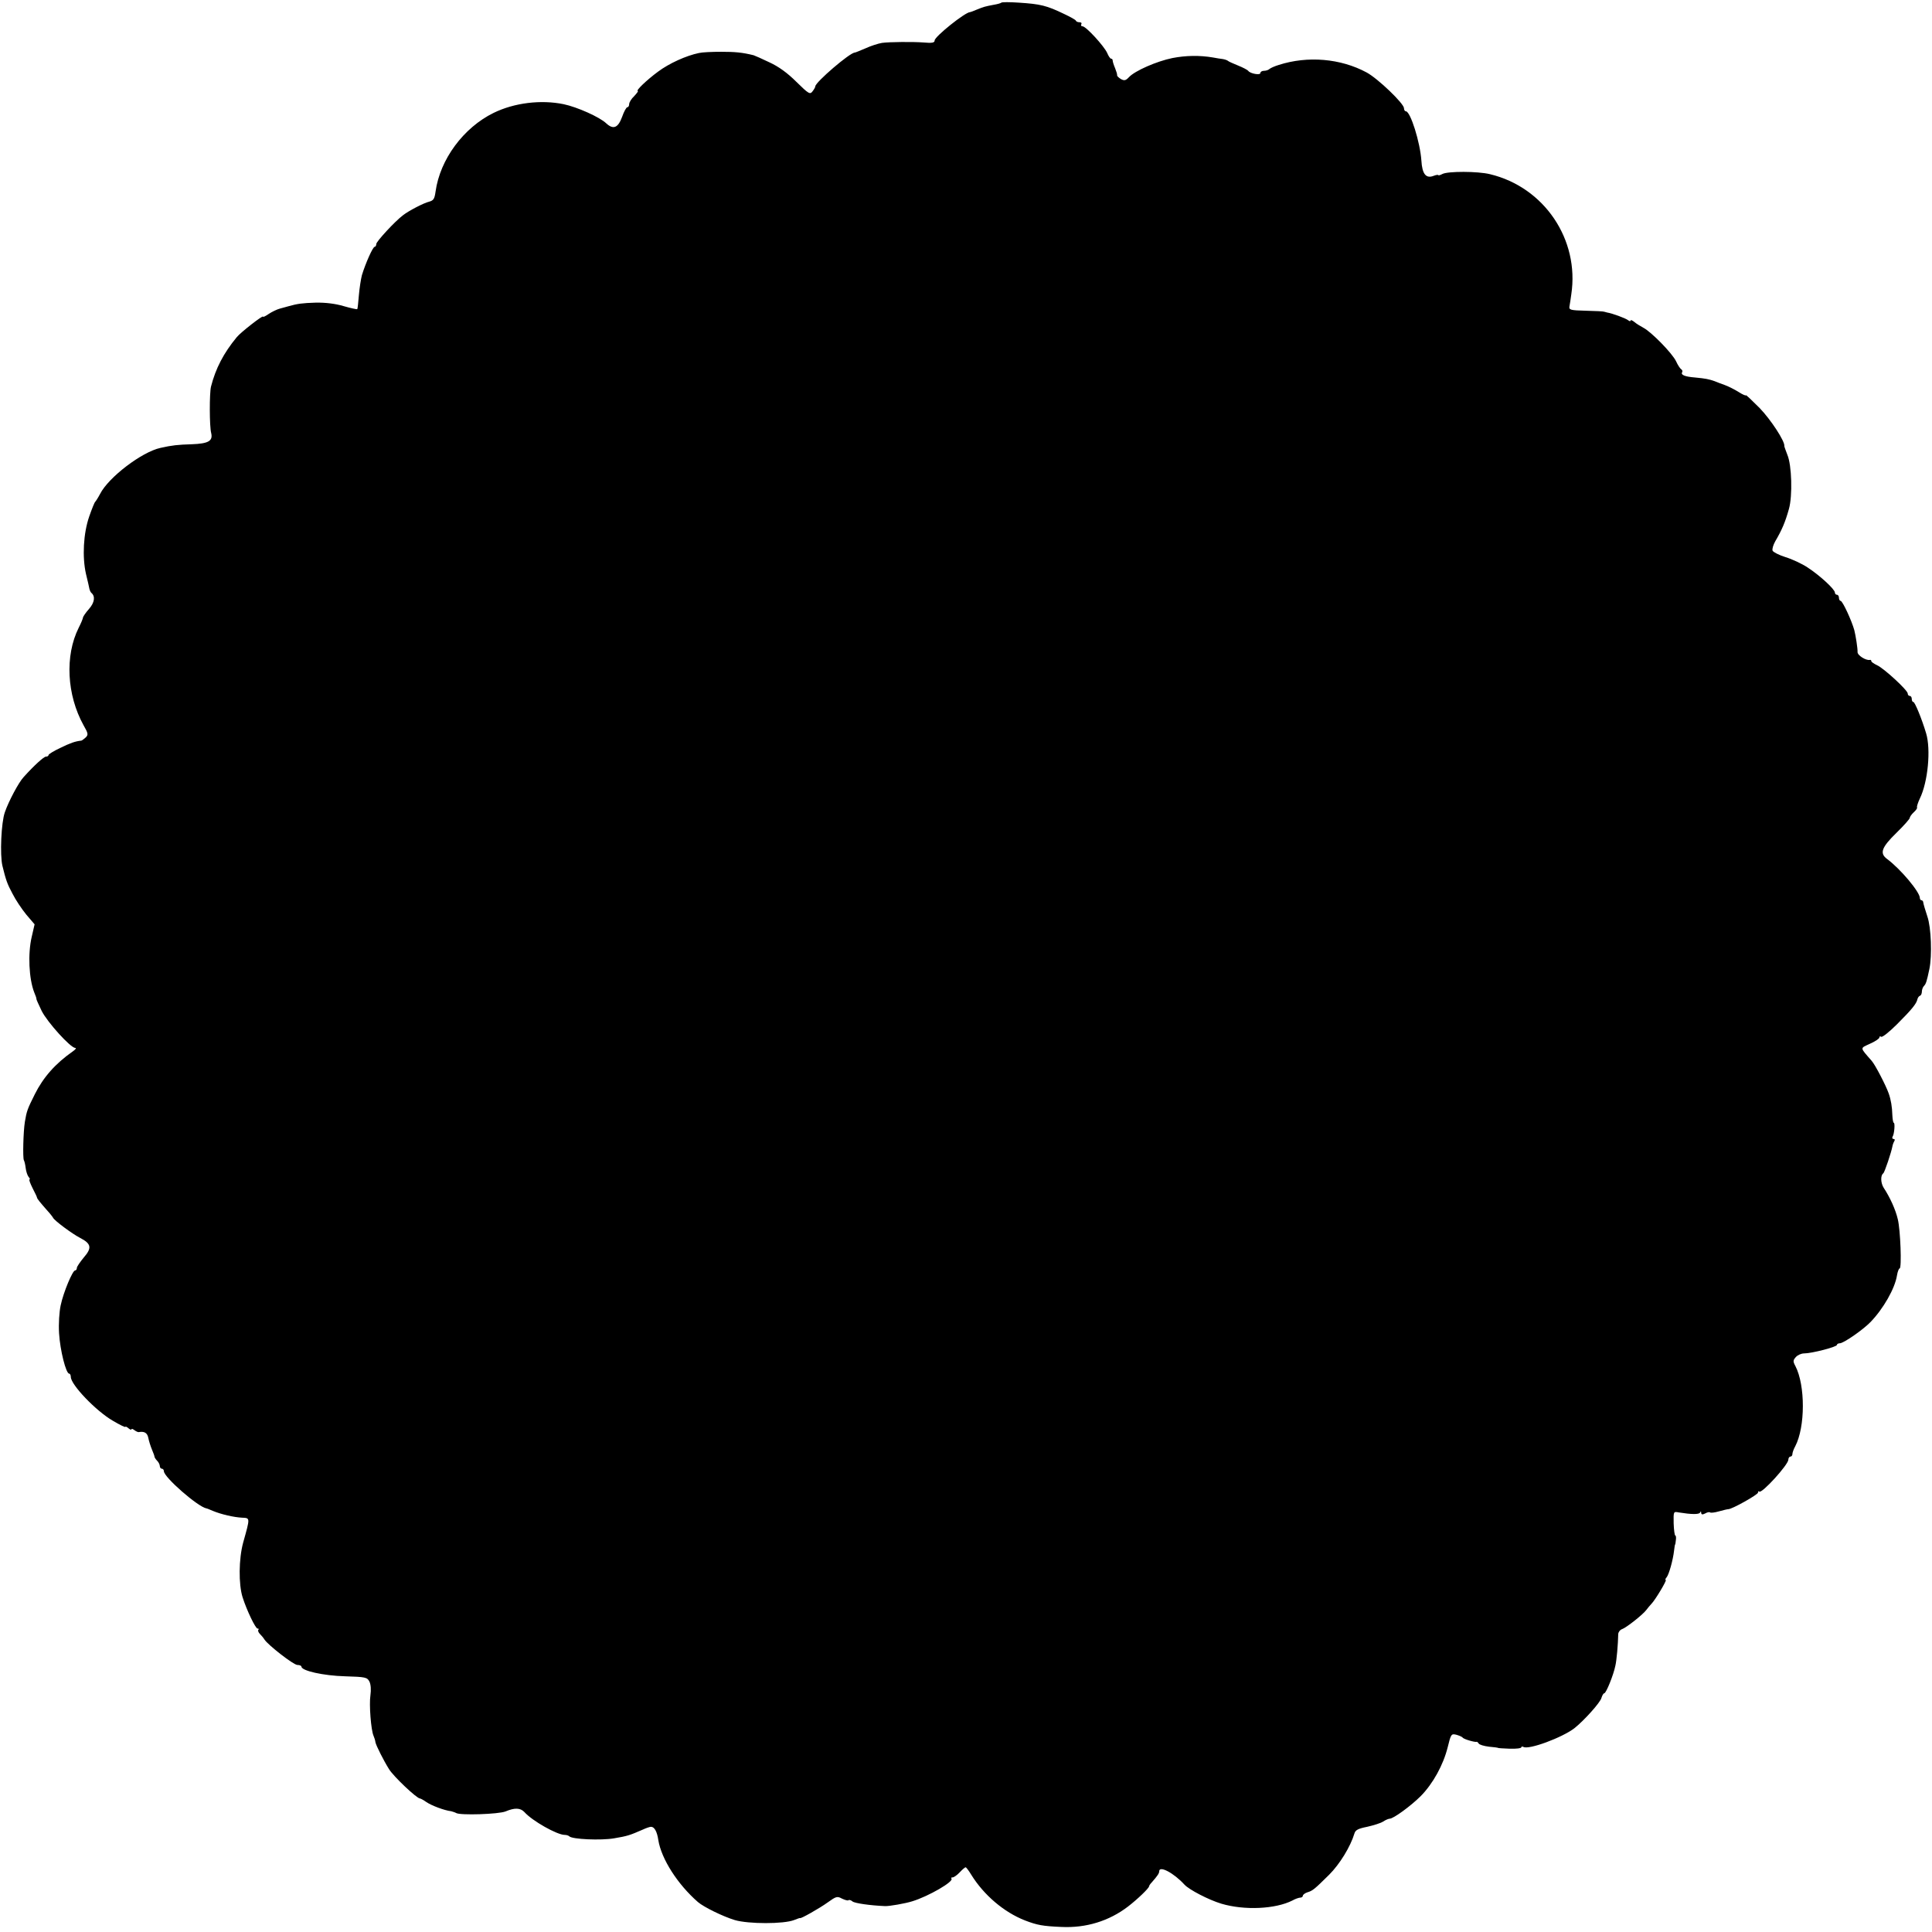
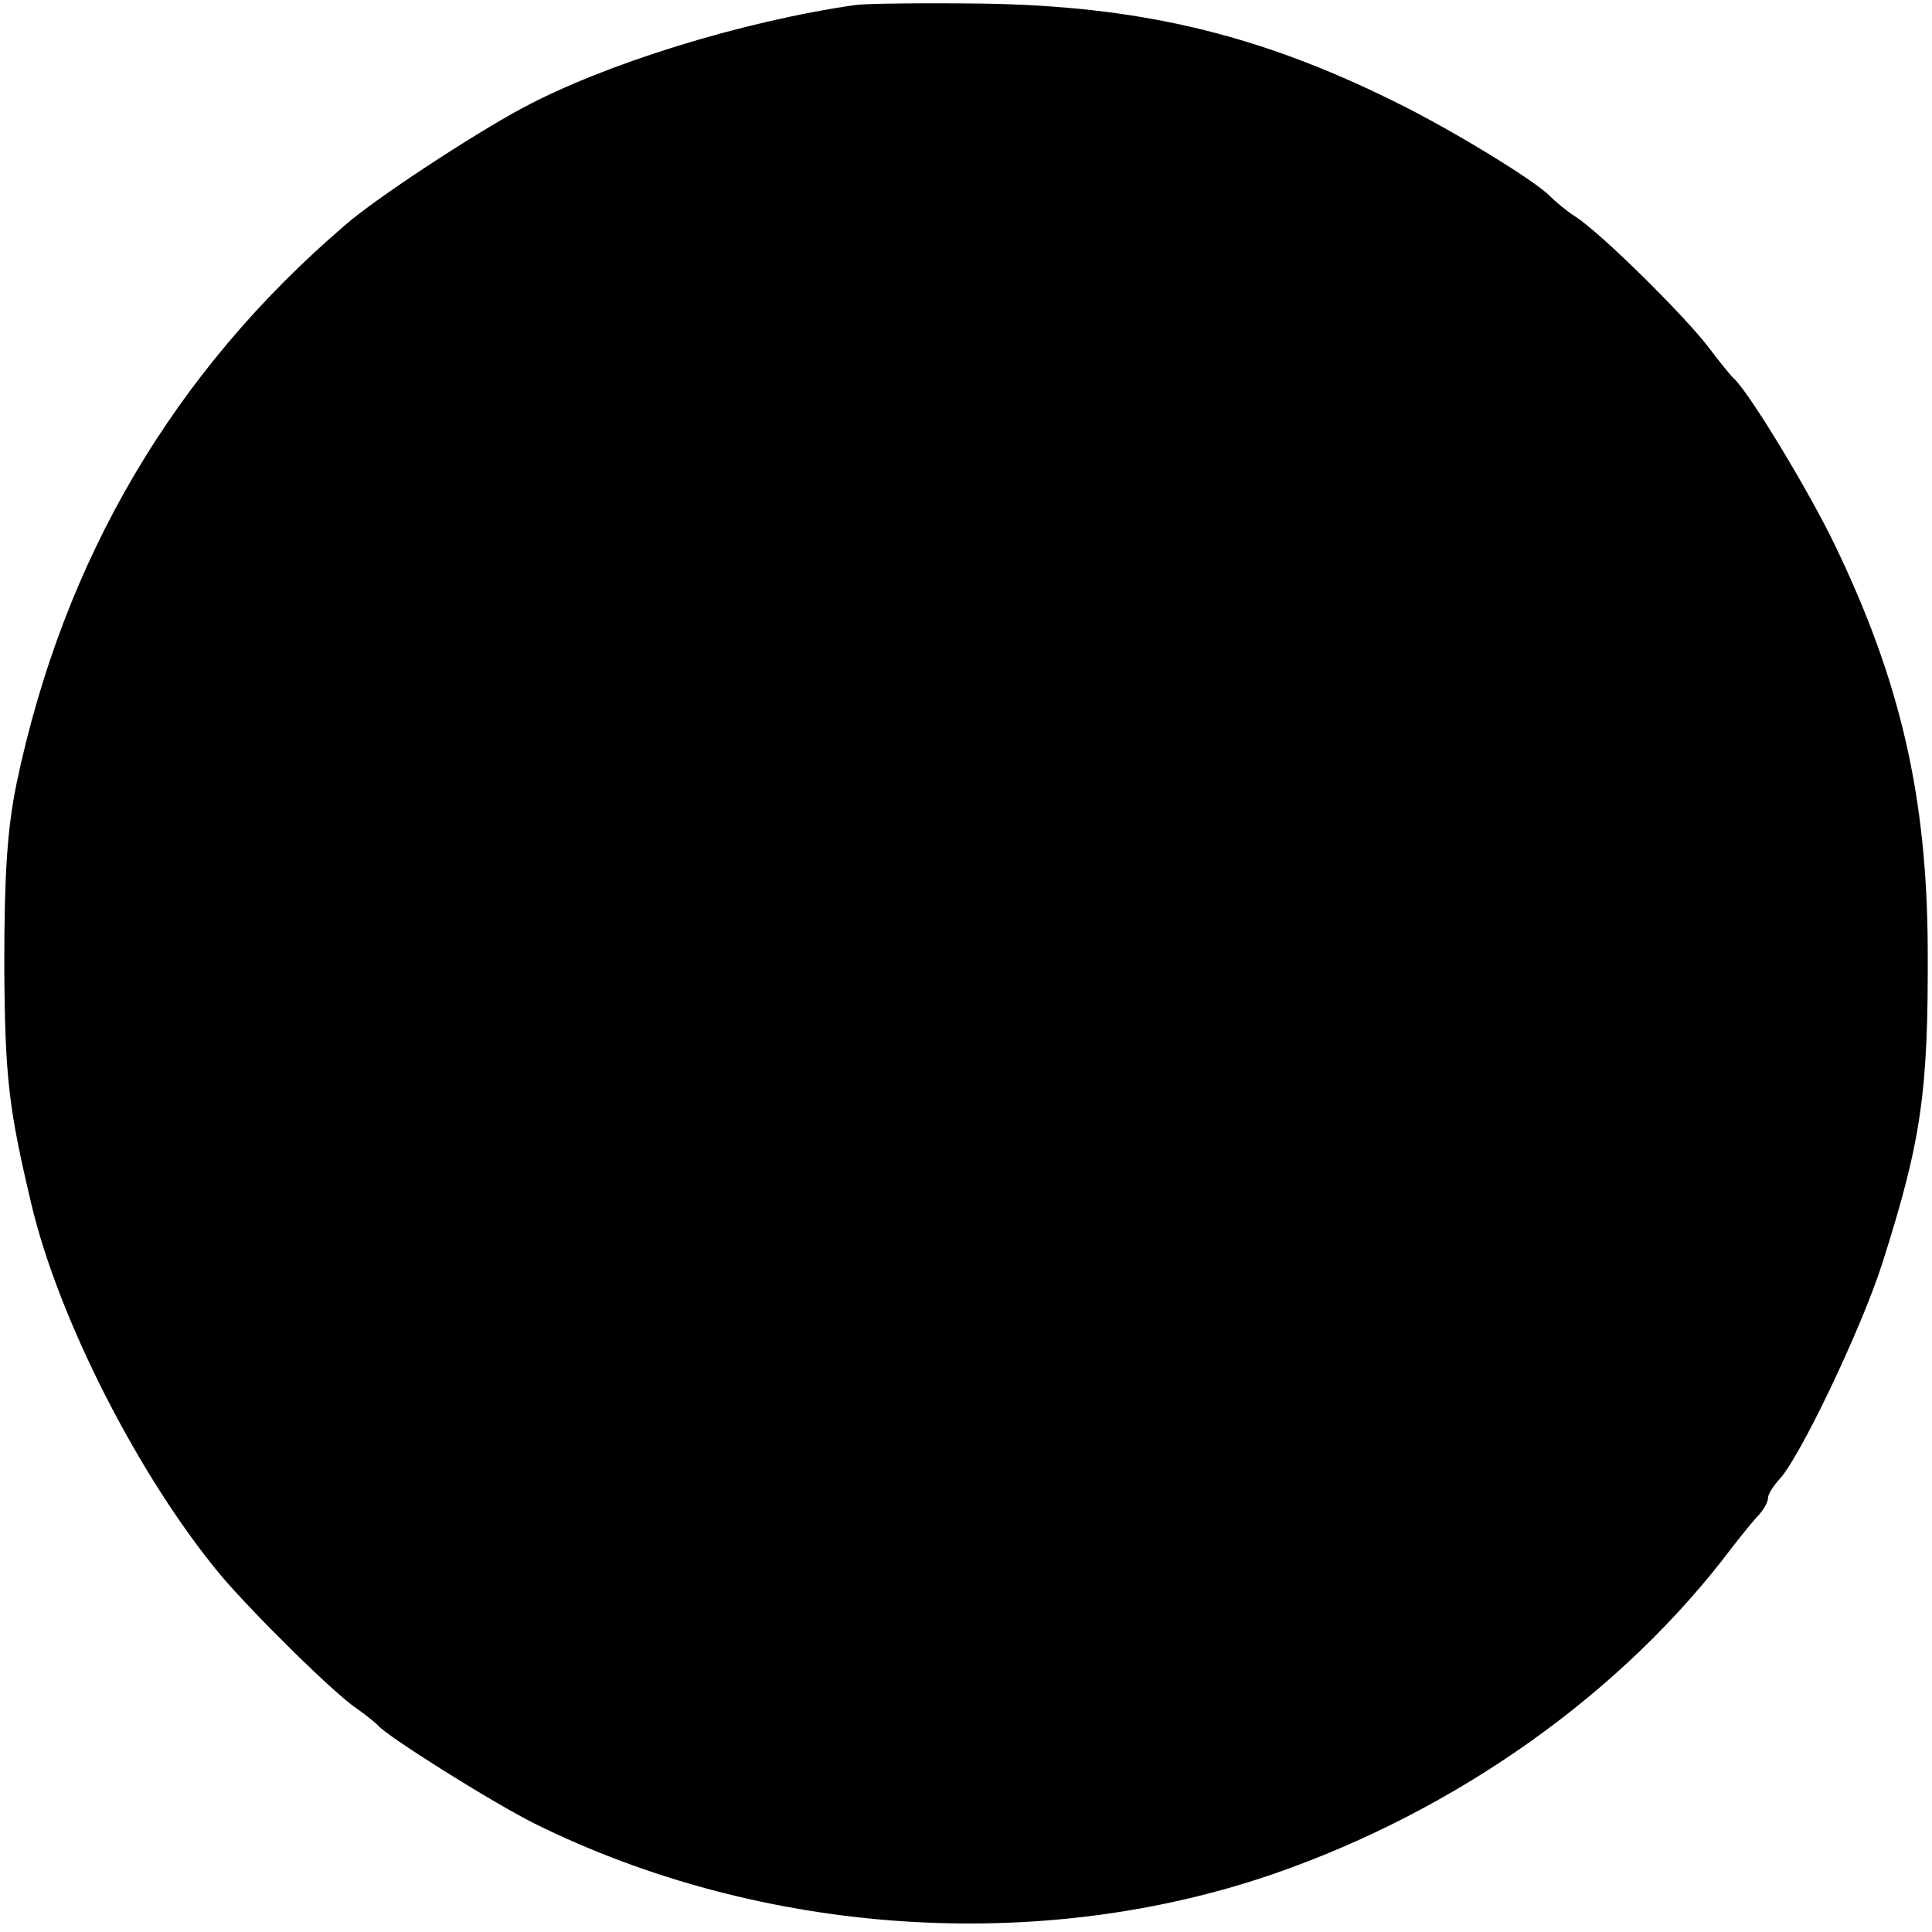
- <svg xmlns="http://www.w3.org/2000/svg" version="1.0" width="955pt" height="955pt" viewBox="0 0 955 955" preserveAspectRatio="xMidYMid meet">
-   <g transform="translate(0,955) scale(0.1,-0.1)" fill="#000000" stroke="none">
-     <path d="M4950 9537 c-3 -3 -21 -8 -40 -11 -41 -8 -46 -9 -83 -24 -16 -7 -30 -12 -32 -12 -24 0 -175 -121 -175 -140 0 -11 -12 -14 -55 -10 -52 4 -168 3 -205 -2 -19 -3 -56 -15 -82 -27 -26 -11 -50 -21 -53 -21 -24 0 -194 -146 -195 -167 0 -5 -7 -16 -14 -25 -12 -16 -19 -12 -79 47 -44 44 -88 76 -134 97 -37 18 -72 33 -78 35 -57 14 -92 17 -160 17 -44 0 -93 -2 -110 -6 -63 -13 -147 -51 -202 -92 -57 -42 -113 -96 -100 -96 3 0 -5 -11 -18 -25 -14 -13 -25 -31 -25 -40 0 -8 -4 -15 -9 -15 -5 0 -17 -22 -26 -48 -20 -54 -43 -64 -78 -32 -32 31 -144 81 -211 95 -112 23 -244 7 -346 -43 -149 -73 -265 -230 -287 -389 -5 -36 -10 -44 -32 -50 -26 -6 -101 -45 -129 -67 -39 -29 -132 -130 -132 -142 0 -8 -4 -14 -8 -14 -9 0 -45 -81 -63 -140 -5 -19 -12 -64 -15 -99 -3 -36 -6 -67 -8 -69 -2 -2 -33 5 -68 15 -40 12 -90 18 -138 17 -65 -2 -89 -5 -135 -18 -5 -2 -23 -6 -40 -11 -16 -4 -42 -17 -57 -27 -16 -11 -28 -17 -28 -13 0 8 -111 -78 -130 -102 -65 -79 -104 -154 -127 -244 -8 -32 -8 -197 1 -230 9 -39 -14 -52 -97 -55 -67 -2 -97 -5 -154 -18 -92 -20 -256 -145 -298 -227 -10 -19 -21 -36 -24 -39 -4 -3 -17 -36 -30 -73 -29 -84 -35 -200 -16 -284 8 -33 16 -67 17 -74 2 -8 6 -16 9 -19 21 -17 17 -48 -11 -80 -17 -19 -30 -39 -30 -43 0 -4 -9 -27 -21 -50 -69 -138 -59 -332 24 -482 23 -40 24 -47 11 -60 -9 -8 -18 -15 -22 -16 -30 -3 -55 -12 -104 -36 -32 -15 -58 -31 -58 -35 0 -5 -6 -8 -13 -8 -10 0 -58 -43 -110 -101 -24 -25 -75 -121 -93 -174 -18 -50 -25 -211 -12 -265 17 -69 23 -88 50 -138 15 -30 46 -76 68 -103 l41 -48 -14 -61 c-20 -84 -14 -208 12 -275 7 -16 12 -31 11 -33 -1 -1 11 -28 26 -59 28 -56 143 -183 166 -183 7 0 1 -8 -12 -17 -86 -60 -146 -128 -188 -212 -37 -74 -40 -83 -49 -136 -8 -49 -11 -179 -5 -190 3 -5 7 -22 9 -39 2 -16 8 -35 14 -43 6 -7 9 -13 5 -13 -4 0 3 -19 15 -43 12 -23 22 -44 22 -47 1 -6 14 -22 49 -62 15 -16 28 -33 30 -37 6 -14 95 -80 134 -100 56 -29 59 -50 18 -97 -18 -22 -34 -45 -34 -51 0 -7 -4 -13 -9 -13 -12 0 -57 -106 -71 -172 -7 -32 -11 -91 -8 -139 5 -83 34 -199 50 -199 4 0 8 -7 8 -16 0 -39 125 -169 208 -217 34 -20 62 -34 62 -30 0 3 7 0 15 -7 8 -7 15 -9 15 -5 0 4 6 2 14 -4 8 -6 18 -11 22 -10 28 5 42 -4 47 -28 3 -16 11 -41 18 -58 7 -16 13 -33 13 -37 1 -4 7 -13 14 -20 6 -6 12 -18 12 -25 0 -7 5 -13 10 -13 6 0 10 -6 10 -12 0 -30 168 -176 210 -184 3 0 17 -6 31 -12 43 -18 106 -32 145 -34 41 -2 41 2 6 -123 -22 -81 -23 -206 -3 -270 21 -66 64 -155 74 -155 6 0 8 -3 4 -6 -3 -4 0 -13 8 -21 8 -8 18 -20 22 -27 17 -27 144 -126 163 -126 11 0 20 -4 20 -8 0 -21 109 -45 215 -48 102 -3 110 -5 121 -26 7 -14 9 -41 5 -68 -7 -47 3 -171 15 -199 4 -9 9 -24 10 -34 4 -17 40 -89 67 -132 22 -36 137 -145 153 -145 3 0 18 -8 32 -18 25 -17 88 -41 122 -45 8 -2 20 -6 25 -9 20 -12 209 -6 244 8 45 19 73 18 93 -3 39 -44 162 -113 199 -113 9 0 19 -3 23 -7 14 -15 157 -21 221 -10 66 11 78 15 142 43 17 8 35 14 41 14 17 0 30 -24 36 -65 15 -94 96 -220 196 -307 29 -25 123 -71 182 -89 68 -20 242 -20 293 0 17 7 30 11 30 10 0 -6 96 48 136 77 42 30 47 32 71 19 15 -7 29 -11 32 -8 3 3 12 1 20 -6 11 -9 88 -20 161 -23 20 -1 101 13 135 24 79 24 207 98 193 112 -3 3 -1 6 6 6 6 0 22 11 35 25 13 14 26 25 29 25 3 0 16 -17 28 -37 62 -100 161 -185 266 -226 60 -23 87 -28 179 -32 122 -6 236 29 330 101 48 37 104 91 104 100 0 3 6 12 13 19 29 33 37 45 37 55 0 30 72 -8 125 -66 23 -25 119 -75 182 -94 114 -34 268 -27 352 16 14 8 32 14 39 14 6 0 12 4 12 9 0 5 10 13 22 17 27 8 35 15 108 87 53 53 106 140 125 204 5 17 18 24 63 33 31 7 67 18 79 26 12 8 27 14 32 14 19 0 106 64 154 112 60 61 111 153 133 241 16 66 18 68 43 62 14 -4 28 -10 31 -14 5 -8 61 -24 69 -21 2 1 7 -3 10 -8 3 -6 26 -13 51 -16 25 -2 45 -5 45 -6 0 -1 26 -3 58 -4 31 -1 57 2 57 7 0 4 5 5 10 2 26 -16 192 46 252 92 48 38 129 128 134 150 4 13 10 23 14 23 9 0 46 91 55 137 6 25 13 103 14 156 1 10 9 21 19 24 22 8 103 72 120 95 7 9 18 23 25 30 19 19 78 118 71 118 -4 0 -2 6 4 13 12 14 32 87 37 132 2 16 4 30 5 30 1 0 3 10 4 23 2 12 0 22 -3 22 -3 0 -7 27 -8 60 -1 59 -1 59 25 54 62 -10 102 -11 106 0 3 7 5 6 5 -2 1 -9 6 -10 20 -3 10 6 21 8 24 5 3 -3 22 -1 43 5 22 6 42 11 47 11 19 0 147 72 147 82 0 6 3 9 6 5 12 -12 144 133 144 158 0 8 5 15 10 15 6 0 10 6 10 13 0 6 6 24 14 38 50 96 50 301 1 396 -13 24 -12 29 2 45 9 10 27 18 41 18 37 0 162 32 162 42 0 4 6 8 14 8 19 0 114 66 152 105 63 65 121 166 131 231 3 18 9 34 13 34 11 0 4 191 -9 243 -11 48 -39 109 -70 156 -15 24 -16 61 -2 71 7 5 40 105 45 132 1 7 5 19 9 26 5 7 3 12 -3 12 -6 0 -8 5 -5 11 9 13 13 69 6 69 -3 0 -6 17 -7 38 -1 40 -7 76 -18 107 -14 40 -67 142 -84 161 -60 69 -59 61 -8 85 25 11 46 25 46 31 0 5 4 7 9 3 6 -3 41 25 78 62 73 73 96 101 101 124 2 8 8 16 13 17 5 2 9 11 9 21 0 9 5 22 10 27 10 10 14 22 27 84 14 67 9 206 -10 260 -10 30 -19 61 -20 68 0 6 -4 12 -9 12 -4 0 -8 5 -8 11 0 30 -96 144 -162 193 -38 28 -28 57 47 130 36 35 65 68 65 73 0 5 9 18 20 28 11 10 18 20 16 24 -2 3 4 23 14 44 40 82 55 242 31 322 -22 74 -56 155 -63 155 -5 0 -8 7 -8 15 0 8 -4 15 -10 15 -5 0 -10 5 -10 12 0 16 -118 125 -152 140 -15 7 -28 16 -28 20 0 5 -3 7 -7 6 -20 -4 -62 23 -61 39 1 16 -9 81 -16 108 -13 47 -58 145 -68 145 -4 0 -8 7 -8 15 0 8 -4 15 -10 15 -5 0 -10 5 -10 11 0 16 -75 85 -135 124 -27 18 -76 41 -109 51 -32 10 -61 25 -64 32 -3 8 3 28 13 46 33 56 50 96 68 161 18 64 14 216 -8 267 -8 21 -15 40 -15 43 4 23 -67 131 -122 188 -38 38 -68 67 -68 63 0 -3 -17 4 -37 17 -21 13 -51 28 -68 34 -16 6 -39 14 -50 19 -29 10 -44 13 -96 18 -51 4 -72 13 -64 26 3 5 1 11 -5 15 -5 3 -17 21 -25 39 -19 40 -123 146 -162 166 -15 8 -36 21 -45 29 -10 8 -18 11 -18 6 0 -4 -6 -3 -12 2 -12 10 -81 35 -103 38 -5 1 -12 3 -15 4 -3 2 -43 4 -90 5 -78 2 -85 4 -82 22 2 10 6 37 9 59 41 271 -134 530 -402 594 -61 15 -208 15 -235 1 -11 -6 -20 -8 -20 -6 0 3 -10 2 -23 -3 -38 -15 -57 8 -61 75 -6 90 -54 244 -77 244 -5 0 -9 7 -9 15 0 23 -129 147 -185 177 -128 69 -291 83 -434 37 -20 -6 -40 -15 -46 -20 -5 -5 -17 -9 -27 -9 -10 0 -18 -5 -18 -11 0 -12 -51 -3 -60 11 -3 4 -25 16 -50 26 -25 10 -47 20 -50 23 -3 3 -14 7 -25 9 -11 1 -33 5 -50 8 -65 11 -133 10 -200 -3 -78 -16 -185 -63 -214 -94 -16 -17 -23 -19 -40 -10 -11 7 -20 15 -19 19 1 4 -4 20 -10 35 -7 16 -12 33 -12 38 0 5 -3 9 -8 9 -4 0 -13 13 -19 28 -16 35 -105 132 -122 132 -7 0 -9 5 -6 10 3 6 0 10 -9 10 -8 0 -16 3 -18 8 -1 4 -28 19 -58 33 -87 42 -117 49 -225 56 -44 3 -82 3 -85 0z" />
+ <svg xmlns="http://www.w3.org/2000/svg" version="1.0" width="271pt" height="271pt" viewBox="0 0 271 271" preserveAspectRatio="xMidYMid meet">
+   <g transform="translate(0,271) scale(0.1,-0.1)" fill="#000000" stroke="none">
+     <path d="M1200 2703 c-160 -23 -353 -83 -468 -145 -69 -37 -206 -127 -247 -163 -241 -206 -396 -469 -462 -785 -13 -64 -17 -128 -17 -255 1 -157 6 -199 38 -334 38 -161 151 -383 266 -521 44 -52 159 -166 191 -187 13 -9 26 -20 29 -23 12 -15 160 -108 220 -138 317 -157 706 -184 1035 -71 258 89 491 254 645 459 14 18 31 39 38 46 6 7 12 17 12 23 0 5 7 16 15 25 28 28 115 210 145 303 55 173 65 240 64 443 -1 212 -38 374 -130 565 -37 77 -123 219 -143 235 -3 3 -18 21 -33 41 -32 43 -152 162 -188 185 -14 9 -29 22 -35 28 -19 21 -140 95 -220 134 -192 95 -359 134 -580 137 -82 1 -161 0 -175 -2z" />
  </g>
</svg>
